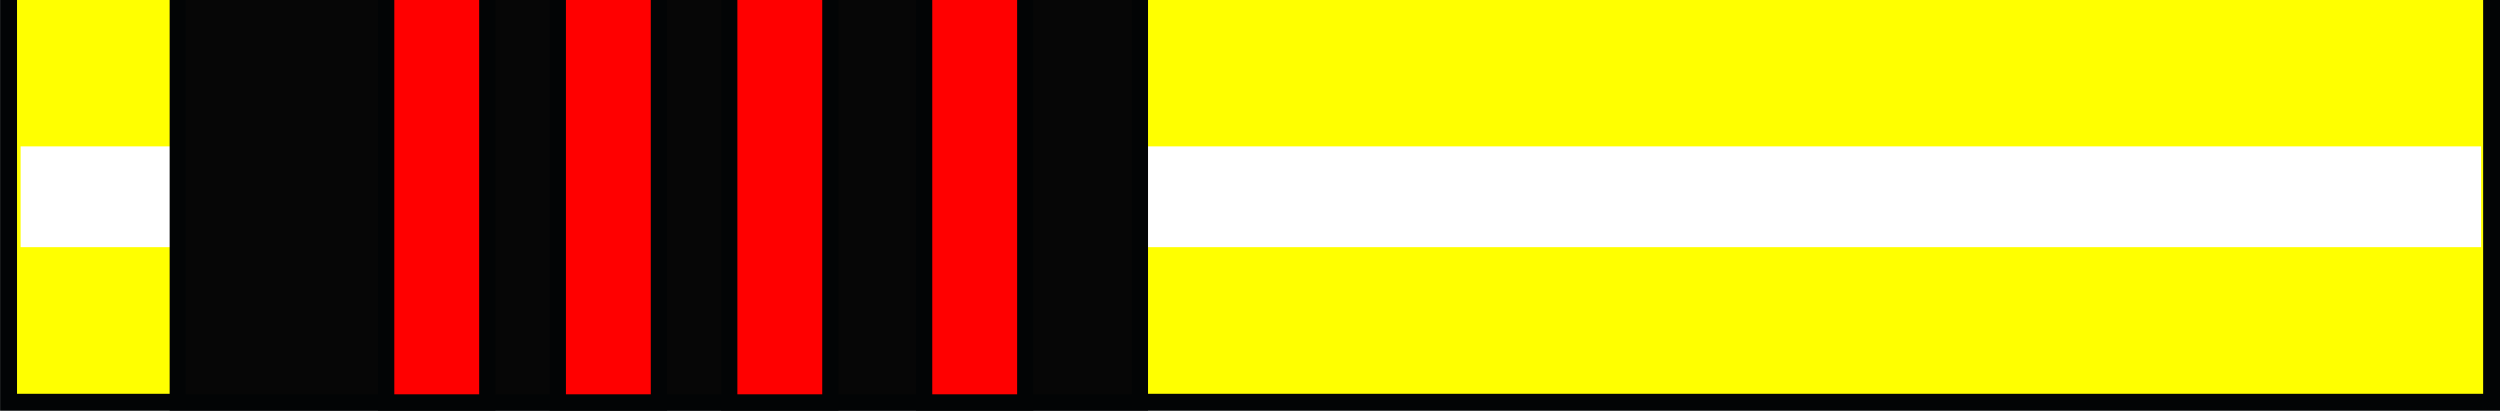
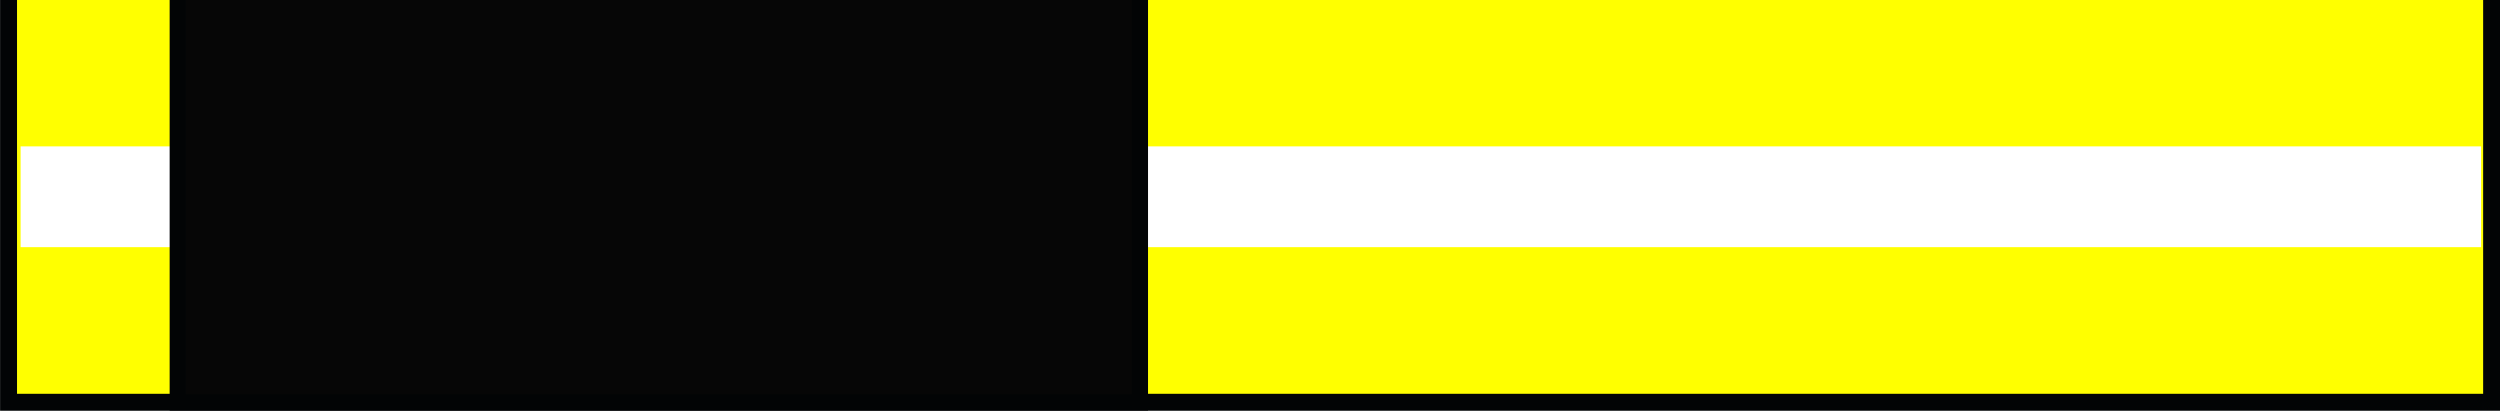
<svg xmlns="http://www.w3.org/2000/svg" width="14.611mm" height="2.4mm" viewBox="0 0 14.611 2.4" version="1.1" id="svg1">
  <defs id="defs1">
    </defs>
  <g id="layer1">
    <rect style="fill:#ffff00;fill-opacity:1;stroke:#020405;stroke-width:0.099;stroke-dasharray:none;stroke-dashoffset:6.2;stroke-opacity:1" id="rect11" width="14.512" height="2.401" x="0.05" y="-0.05" />
    <rect style="fill:#ffffff;fill-opacity:1;stroke:#ffffff;stroke-width:0.189;stroke-dasharray:none;stroke-dashoffset:6.2;stroke-opacity:1" id="rect1" width="14.191" height="0.4" x="0.215" y="0.95" />
    <rect style="fill:#060606;fill-opacity:1;stroke:#020405;stroke-width:0.095;stroke-dasharray:none;stroke-dashoffset:6.2;stroke-opacity:1" id="rect12" width="5.623" height="2.405" x="1.039" y="-0.053" />
-     <rect style="fill:#ff0000;fill-opacity:1;stroke:#020405;stroke-width:0.095;stroke-dasharray:none;stroke-dashoffset:6.2;stroke-opacity:1" id="rect13" width="0.591" height="2.405" x="2.257" y="-0.053" />
-     <rect style="fill:#ff0000;fill-opacity:1;stroke:#020405;stroke-width:0.095;stroke-dasharray:none;stroke-dashoffset:6.2;stroke-opacity:1" id="rect14" width="0.591" height="2.405" x="3.26" y="-0.053" />
-     <rect style="fill:#ff0000;fill-opacity:1;stroke:#020405;stroke-width:0.095;stroke-dasharray:none;stroke-dashoffset:6.2;stroke-opacity:1" id="rect15" width="0.591" height="2.405" x="4.262" y="-0.053" />
-     <rect style="fill:#ff0000;fill-opacity:1;stroke:#020405;stroke-width:0.095;stroke-dasharray:none;stroke-dashoffset:6.2;stroke-opacity:1" id="rect16" width="0.591" height="2.405" x="5.401" y="-0.053" />
  </g>
</svg>
